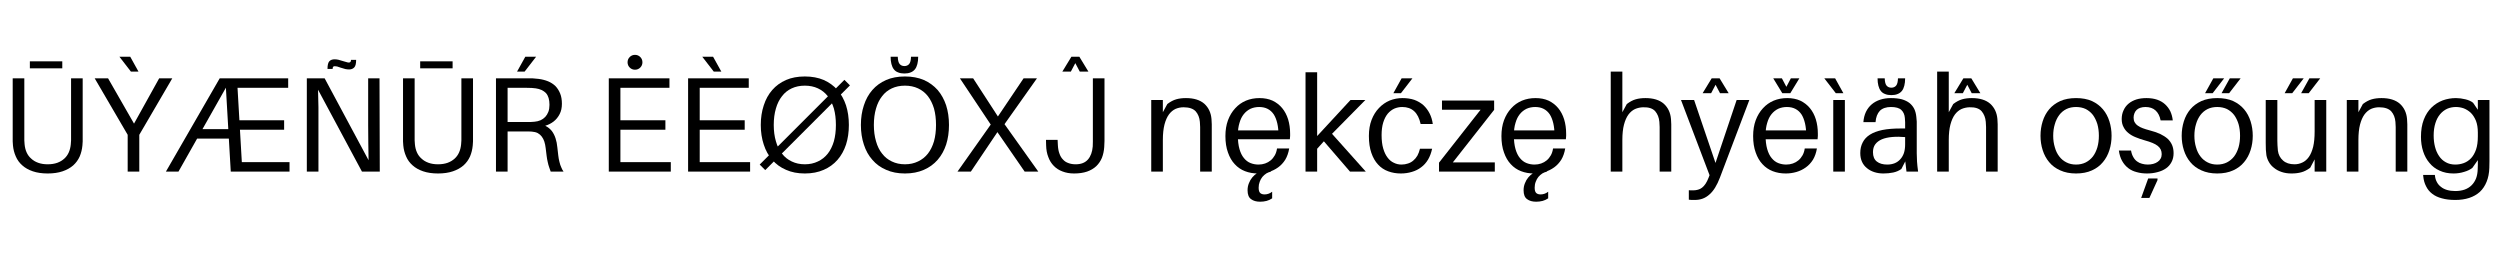
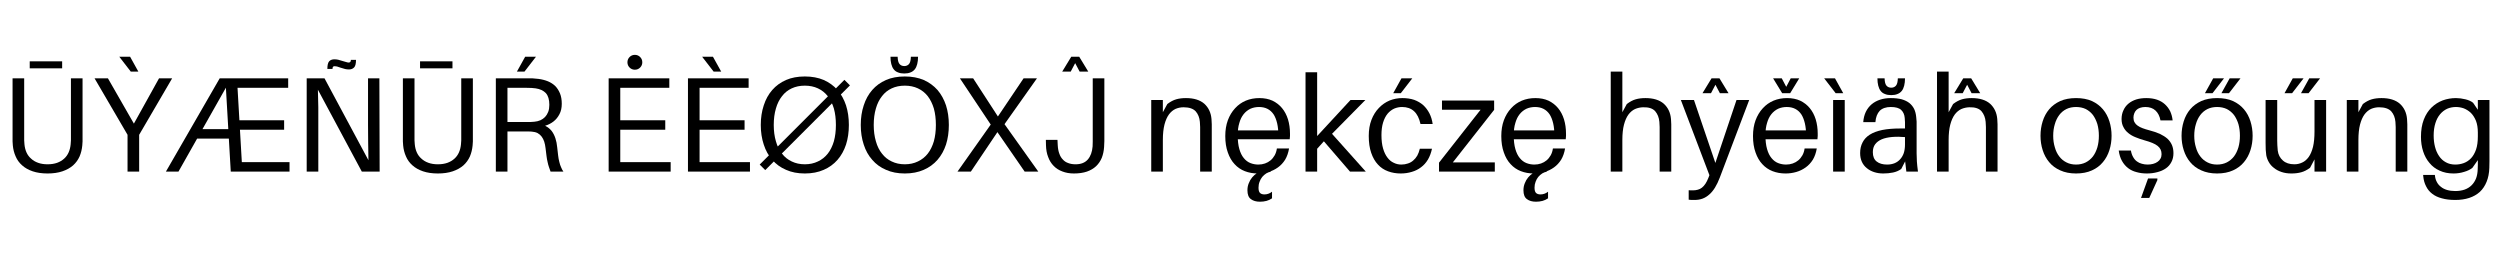
<svg xmlns="http://www.w3.org/2000/svg" width="18504" height="2000" viewBox="0 0 18504 2000">
  <defs />
-   <path fill="#000000" stroke="none" transform="matrix(1 0 0 -1 0 1270)" d="M 526 690 L 526 263 C 526 251.667 526 241 526 231 C 526 221 525.333 211.333 524 202 C 522 180 517 160 509 142 C 501 124 490 108.667 476 96 C 461.333 82.667 444 72.333 424 65 C 403.333 57.667 379.667 54 353 54 C 326.333 54 303 57.667 283 65 C 262.333 72.333 245 82.667 231 96 C 216.333 108.667 205 124 197 142 C 189 160 184 180 182 202 C 180.667 211.333 180 221 180 231 C 180 241 180 251.667 180 263 L 180 690 L 94 690 L 94 255 C 94 243.667 94 233 94 223 C 94 213 94.667 203 96 193 C 98.667 164.333 105.667 137.333 117 112 C 127.667 86.667 143.667 64.667 165 46 C 185.667 27.333 211.667 12.667 243 2 C 274.333 -8.667 311 -14 353 -14 C 395 -14 431.667 -8.667 463 2 C 494.333 12.667 520.667 27.333 542 46 C 562.667 64.667 578.667 86.667 590 112 C 600.667 137.333 607.333 164.333 610 193 C 611.333 203 612 213 612 223 C 612 233 612 243.667 612 255 L 612 690 L 526 690 Z M 221 816 L 221 764 L 461 764 L 461 816 L 221 816 Z" />
-   <path fill="#000000" stroke="none" transform="matrix(1 0 0 -1 682 1270)" d="M 496 690 L 310 355 L 118 690 L 19 690 L 276 250 L 336 250 L 593 690 L 496 690 Z M 263 300 L 263 0 L 349 0 L 349 300 L 263 300 Z M 202 850 L 287 740 L 343 740 L 282 850 L 202 850 Z" />
+   <path fill="#000000" stroke="none" transform="matrix(1 0 0 -1 0 1270)" d="M 525 690 L 525 263 C 525 251.667 525 241 525 231 C 525 221 524.333 211.333 523 202 C 521 180 516 160 508 142 C 500 124 489 108.667 475 96 C 460.333 82.667 443 72.333 423 65 C 402.333 57.667 378.667 54 352 54 C 325.333 54 302 57.667 282 65 C 261.333 72.333 244 82.667 230 96 C 215.333 108.667 204 124 196 142 C 188 160 183 180 181 202 C 179.667 211.333 179 221 179 231 C 179 241 179 251.667 179 263 L 179 690 L 93 690 L 93 255 C 93 243.667 93 233 93 223 C 93 213 93.667 203 95 193 C 97.667 164.333 104.667 137.333 116 112 C 126.667 86.667 142.667 64.667 164 46 C 184.667 27.333 210.667 12.667 242 2 C 273.333 -8.667 310 -14 352 -14 C 394 -14 430.667 -8.667 462 2 C 493.333 12.667 519.667 27.333 541 46 C 561.667 64.667 577.667 86.667 589 112 C 599.667 137.333 606.333 164.333 609 193 C 610.333 203 611 213 611 223 C 611 233 611 243.667 611 255 L 611 690 L 525 690 Z M 220 816 L 220 764 L 460 764 L 460 816 L 220 816 Z" />
+   <path fill="#000000" stroke="none" transform="matrix(1 0 0 -1 682 1270)" d="M 495 690 L 309 355 L 117 690 L 18 690 L 275 250 L 335 250 L 592 690 L 495 690 Z M 262 300 L 262 0 L 348 0 L 348 300 L 262 300 Z M 201 850 L 286 740 L 342 740 L 281 850 L 201 850 Z" />
  <path fill="#000000" stroke="none" transform="matrix(1 0 0 -1 1263 1270)" d="M 363 690 L -35 0 L 58 0 L 448 690 L 363 690 Z M 213 314 L 168 244 L 449 244 L 449 314 L 213 314 Z M 506 70 L 506 0 L 880 0 L 880 70 L 506 70 Z M 405 690 L 445 0 L 531 0 L 491 690 L 405 690 Z M 496 380 L 496 310 L 840 310 L 840 380 L 496 380 Z M 466 690 L 466 620 L 870 620 L 870 690 L 466 690 Z" />
-   <path fill="#000000" stroke="none" transform="matrix(1 0 0 -1 2171 1270)" d="M 554 690 L 554 345 C 554 304.333 554.333 261 555 215 C 555 168.333 555.667 124.667 557 84 L 232 690 L 100 690 L 100 0 L 186 0 L 186 345 C 186 385.667 186 429.333 186 476 C 185.333 522 184.333 565.333 183 606 L 508 0 L 640 0 L 638 690 L 554 690 Z M 305 831 C 289 831 276.333 826.333 267 817 C 257.667 807 253 788 253 760 L 291 760 C 291 767.333 292.333 772.667 295 776 C 297.667 778.667 301.667 780 307 780 C 311.667 780 317.333 779.333 324 778 C 330 776 339 773 351 769 C 364.333 764.333 375.667 761 385 759 C 394.333 757 403.667 756 413 756 C 429 756 441.667 761 451 771 C 460.333 780.333 465 799 465 827 L 427 827 C 427 819.667 425.667 814.667 423 812 C 420.333 808.667 416.333 807 411 807 C 406.333 807 401 808 395 810 C 388.333 811.333 379 814 367 818 C 353.667 822.667 342.333 826 333 828 C 323.667 830 314.333 831 305 831 Z" />
-   <path fill="#000000" stroke="none" transform="matrix(1 0 0 -1 2889 1270)" d="M 526 690 L 526 263 C 526 251.667 526 241 526 231 C 526 221 525.333 211.333 524 202 C 522 180 517 160 509 142 C 501 124 490 108.667 476 96 C 461.333 82.667 444 72.333 424 65 C 403.333 57.667 379.667 54 353 54 C 326.333 54 303 57.667 283 65 C 262.333 72.333 245 82.667 231 96 C 216.333 108.667 205 124 197 142 C 189 160 184 180 182 202 C 180.667 211.333 180 221 180 231 C 180 241 180 251.667 180 263 L 180 690 L 94 690 L 94 255 C 94 243.667 94 233 94 223 C 94 213 94.667 203 96 193 C 98.667 164.333 105.667 137.333 117 112 C 127.667 86.667 143.667 64.667 165 46 C 185.667 27.333 211.667 12.667 243 2 C 274.333 -8.667 311 -14 353 -14 C 395 -14 431.667 -8.667 463 2 C 494.333 12.667 520.667 27.333 542 46 C 562.667 64.667 578.667 86.667 590 112 C 600.667 137.333 607.333 164.333 610 193 C 611.333 203 612 213 612 223 C 612 233 612 243.667 612 255 L 612 690 L 526 690 Z M 221 816 L 221 764 L 461 764 L 461 816 L 221 816 Z" />
-   <path fill="#000000" stroke="none" transform="matrix(1 0 0 -1 3571 1270)" d="M 180 690 L 180 620 L 326 620 C 341.333 620 354.333 619.667 365 619 C 375.667 618.333 385.667 617.333 395 616 C 427 611.333 452 599.667 470 581 C 487.333 561.667 496 532.667 496 494 C 496 474.667 493.333 457.667 488 443 C 482 427.667 474.333 415 465 405 C 455 394.333 443.333 386 430 380 C 416 374 401 370.333 385 369 C 375.667 367.667 366 367 356 367 C 346 367 333.333 367 318 367 L 180 367 L 180 297 L 316 297 C 324 297 332.333 297 341 297 C 349 297 357 296.667 365 296 C 382.333 294.667 397 291 409 285 C 421 278.333 431 269.667 439 259 C 447 248.333 453.333 236 458 222 C 462.667 207.333 466 191 468 173 C 470 151.667 472.333 132.667 475 116 C 477 99.333 479.667 84.333 483 71 C 485.667 57.667 489 45.333 493 34 C 496.333 22.667 500.333 11.333 505 0 L 600 0 C 593.333 9.333 587.667 20 583 32 C 577.667 43.333 573.333 56.333 570 71 C 566 85.667 563 102 561 120 C 558.333 138 556 158.333 554 181 C 552 203.667 547.667 225.333 541 246 C 534.333 266.667 525 285 513 301 C 500.333 316.333 485 328.667 467 338 C 449 347.333 427.667 352 403 352 L 403 330 C 423.667 330 445 333.333 467 340 C 489 346.667 509 357 527 371 C 545 385 559.667 403 571 425 C 582.333 446.333 588 472 588 502 C 588 531.333 583.667 556.667 575 578 C 566.333 599.333 554.667 617.667 540 633 C 524.667 647.667 506.667 659.333 486 668 C 464.667 676.667 441.333 682.667 416 686 C 400.667 688 386.333 689.333 373 690 C 359 690 343.333 690 326 690 L 180 690 Z M 100 690 L 100 0 L 186 0 L 186 690 L 100 690 Z M 317 850 L 256 740 L 312 740 L 397 850 L 317 850 Z" />
-   <path fill="#000000" stroke="none" transform="matrix(1 0 0 -1 4406 1270)" d="M 100 690 L 100 0 L 186 0 L 186 690 L 100 690 Z M 161 70 L 161 0 L 559 0 L 559 70 L 161 70 Z M 161 380 L 161 310 L 519 310 L 519 380 L 161 380 Z M 161 690 L 161 620 L 549 620 L 549 690 L 161 690 Z M 294 864 C 278.667 864 265.667 858.667 255 848 C 244.333 837.333 239 824.333 239 809 C 239 793.667 244.333 780.667 255 770 C 265.667 759.333 278.667 754 294 754 C 309.333 754 322.333 759.333 333 770 C 343.667 780.667 349 793.667 349 809 C 349 824.333 343.667 837.333 333 848 C 322.333 858.667 309.333 864 294 864 Z" />
-   <path fill="#000000" stroke="none" transform="matrix(1 0 0 -1 4993 1270)" d="M 100 690 L 100 0 L 186 0 L 186 690 L 100 690 Z M 161 70 L 161 0 L 559 0 L 559 70 L 161 70 Z M 161 380 L 161 310 L 519 310 L 519 380 L 161 380 Z M 161 690 L 161 620 L 549 620 L 549 690 L 161 690 Z M 205 850 L 290 740 L 346 740 L 285 850 L 205 850 Z" />
+   <path fill="#000000" stroke="none" transform="matrix(1 0 0 -1 2171 1270)" d="M 553 690 L 553 345 C 553 304.333 553.333 261 554 215 C 554 168.333 554.667 124.667 556 84 L 231 690 L 99 690 L 99 0 L 185 0 L 185 345 C 185 385.667 185 429.333 185 476 C 184.333 522 183.333 565.333 182 606 L 507 0 L 639 0 L 637 690 L 553 690 Z M 304 831 C 288 831 275.333 826.333 266 817 C 256.667 807 252 788 252 760 L 290 760 C 290 767.333 291.333 772.667 294 776 C 296.667 778.667 300.667 780 306 780 C 310.667 780 316.333 779.333 323 778 C 329 776 338 773 350 769 C 363.333 764.333 374.667 761 384 759 C 393.333 757 402.667 756 412 756 C 428 756 440.667 761 450 771 C 459.333 780.333 464 799 464 827 L 426 827 C 426 819.667 424.667 814.667 422 812 C 419.333 808.667 415.333 807 410 807 C 405.333 807 400 808 394 810 C 387.333 811.333 378 814 366 818 C 352.667 822.667 341.333 826 332 828 C 322.667 830 313.333 831 304 831 Z" />
+   <path fill="#000000" stroke="none" transform="matrix(1 0 0 -1 2889 1270)" d="M 525 690 L 525 263 C 525 251.667 525 241 525 231 C 525 221 524.333 211.333 523 202 C 521 180 516 160 508 142 C 500 124 489 108.667 475 96 C 460.333 82.667 443 72.333 423 65 C 402.333 57.667 378.667 54 352 54 C 325.333 54 302 57.667 282 65 C 261.333 72.333 244 82.667 230 96 C 215.333 108.667 204 124 196 142 C 188 160 183 180 181 202 C 179.667 211.333 179 221 179 231 C 179 241 179 251.667 179 263 L 179 690 L 93 690 L 93 255 C 93 243.667 93 233 93 223 C 93 213 93.667 203 95 193 C 97.667 164.333 104.667 137.333 116 112 C 126.667 86.667 142.667 64.667 164 46 C 184.667 27.333 210.667 12.667 242 2 C 273.333 -8.667 310 -14 352 -14 C 394 -14 430.667 -8.667 462 2 C 493.333 12.667 519.667 27.333 541 46 C 561.667 64.667 577.667 86.667 589 112 C 599.667 137.333 606.333 164.333 609 193 C 610.333 203 611 213 611 223 C 611 233 611 243.667 611 255 L 611 690 L 525 690 Z M 220 816 L 220 764 L 460 764 L 460 816 L 220 816 Z" />
+   <path fill="#000000" stroke="none" transform="matrix(1 0 0 -1 3571 1270)" d="M 179 690 L 179 620 L 325 620 C 340.333 620 353.333 619.667 364 619 C 374.667 618.333 384.667 617.333 394 616 C 426 611.333 451 599.667 469 581 C 486.333 561.667 495 532.667 495 494 C 495 474.667 492.333 457.667 487 443 C 481 427.667 473.333 415 464 405 C 454 394.333 442.333 386 429 380 C 415 374 400 370.333 384 369 C 374.667 367.667 365 367 355 367 C 345 367 332.333 367 317 367 L 179 367 L 179 297 L 315 297 C 323 297 331.333 297 340 297 C 348 297 356 296.667 364 296 C 381.333 294.667 396 291 408 285 C 420 278.333 430 269.667 438 259 C 446 248.333 452.333 236 457 222 C 461.667 207.333 465 191 467 173 C 469 151.667 471.333 132.667 474 116 C 476 99.333 478.667 84.333 482 71 C 484.667 57.667 488 45.333 492 34 C 495.333 22.667 499.333 11.333 504 0 L 599 0 C 592.333 9.333 586.667 20 582 32 C 576.667 43.333 572.333 56.333 569 71 C 565 85.667 562 102 560 120 C 557.333 138 555 158.333 553 181 C 551 203.667 546.667 225.333 540 246 C 533.333 266.667 524 285 512 301 C 499.333 316.333 484 328.667 466 338 C 448 347.333 426.667 352 402 352 L 402 330 C 422.667 330 444 333.333 466 340 C 488 346.667 508 357 526 371 C 544 385 558.667 403 570 425 C 581.333 446.333 587 472 587 502 C 587 531.333 582.667 556.667 574 578 C 565.333 599.333 553.667 617.667 539 633 C 523.667 647.667 505.667 659.333 485 668 C 463.667 676.667 440.333 682.667 415 686 C 399.667 688 385.333 689.333 372 690 C 358 690 342.333 690 325 690 L 179 690 Z M 99 690 L 99 0 L 185 0 L 185 690 L 99 690 Z M 316 850 L 255 740 L 311 740 L 396 850 L 316 850 Z" />
+   <path fill="#000000" stroke="none" transform="matrix(1 0 0 -1 4406 1270)" d="M 99 690 L 99 0 L 185 0 L 185 690 L 99 690 Z M 160 70 L 160 0 L 558 0 L 558 70 L 160 70 Z M 160 380 L 160 310 L 518 310 L 518 380 L 160 380 Z M 160 690 L 160 620 L 548 620 L 548 690 L 160 690 Z M 293 864 C 277.667 864 264.667 858.667 254 848 C 243.333 837.333 238 824.333 238 809 C 238 793.667 243.333 780.667 254 770 C 264.667 759.333 277.667 754 293 754 C 308.333 754 321.333 759.333 332 770 C 342.667 780.667 348 793.667 348 809 C 348 824.333 342.667 837.333 332 848 C 321.333 858.667 308.333 864 293 864 Z" />
+   <path fill="#000000" stroke="none" transform="matrix(1 0 0 -1 4993 1270)" d="M 99 690 L 99 0 L 185 0 L 185 690 L 99 690 Z M 160 70 L 160 0 L 558 0 L 558 70 L 160 70 Z M 160 380 L 160 310 L 518 310 L 518 380 L 160 380 Z M 160 690 L 160 620 L 548 620 L 548 690 L 160 690 Z M 204 850 L 289 740 L 345 740 L 284 850 L 204 850 Z" />
  <path fill="#000000" stroke="none" transform="matrix(1 0 0 -1 5580 1270)" d="M 43 52 L 84 11 L 711 638 L 670 679 L 43 52 Z M 377 636 C 413 636 445.333 629.333 474 616 C 502.667 602.667 527 583.333 547 558 C 566.333 532.667 581.333 502.333 592 467 C 602 431 607 390.333 607 345 C 607 300.333 602 260 592 224 C 581.333 188 566.333 157.667 547 133 C 527 107.667 502.667 88.333 474 75 C 445.333 61 413 54 377 54 L 377 -14 C 429.667 -14 476.333 -5 517 13 C 557 30.333 591 55 619 87 C 646.333 118.333 667.333 156 682 200 C 696 244 703 292.333 703 345 C 703 397.667 696 446 682 490 C 667.333 534 646.333 572 619 604 C 591 635.333 557 660 517 678 C 476.333 695.333 429.667 704 377 704 L 377 636 Z M 377 704 C 324.333 704 278 695.333 238 678 C 197.333 660 163.333 635.333 136 604 C 108 572 87 534 73 490 C 58.333 446 51 397.667 51 345 C 51 292.333 58.333 244 73 200 C 87 156 108 118.333 136 87 C 163.333 55 197.333 30.333 238 13 C 278 -5 324.333 -14 377 -14 L 377 54 C 341 54 308.667 61 280 75 C 251.333 88.333 227.333 107.667 208 133 C 188 157.667 173 188 163 224 C 152.333 260 147 300.333 147 345 C 147 390.333 152.333 431 163 467 C 173 502.333 188 532.667 208 558 C 227.333 583.333 251.333 602.667 280 616 C 308.667 629.333 341 636 377 636 L 377 704 Z" />
-   <path fill="#000000" stroke="none" transform="matrix(1 0 0 -1 6325 1270)" d="M 373 636 C 409 636 441.333 629.333 470 616 C 498.667 602.667 523 583.333 543 558 C 562.333 532.667 577.333 502.333 588 467 C 598 431 603 390.333 603 345 C 603 300.333 598 260 588 224 C 577.333 188 562.333 157.667 543 133 C 523 107.667 498.667 88.333 470 75 C 441.333 61 409 54 373 54 L 373 -14 C 425.667 -14 472.333 -5 513 13 C 553 30.333 587 55 615 87 C 642.333 118.333 663.333 156 678 200 C 692 244 699 292.333 699 345 C 699 397.667 692 446 678 490 C 663.333 534 642.333 572 615 604 C 587 635.333 553 660 513 678 C 472.333 695.333 425.667 704 373 704 L 373 636 Z M 373 704 C 320.333 704 274 695.333 234 678 C 193.333 660 159.333 635.333 132 604 C 104 572 83 534 69 490 C 54.333 446 47 397.667 47 345 C 47 292.333 54.333 244 69 200 C 83 156 104 118.333 132 87 C 159.333 55 193.333 30.333 234 13 C 274 -5 320.333 -14 373 -14 L 373 54 C 337 54 304.667 61 276 75 C 247.333 88.333 223.333 107.667 204 133 C 184 157.667 169 188 159 224 C 148.333 260 143 300.333 143 345 C 143 390.333 148.333 431 159 467 C 169 502.333 184 532.667 204 558 C 223.333 583.333 247.333 602.667 276 616 C 304.667 629.333 337 636 373 636 L 373 704 Z M 418 850 C 417.333 824 412.667 806 404 796 C 395.333 786 383.667 781 369 781 C 354.333 781 342.667 786 334 796 C 325.333 806 320.667 824 320 850 L 267 850 C 267 829.333 269 811.333 273 796 C 277 780 283 767 291 757 C 299 746.333 309.667 738.667 323 734 C 335.667 728.667 351 726 369 726 C 387 726 402.333 728.667 415 734 C 427.667 738.667 438.333 746.333 447 757 C 455 767 461 780 465 796 C 469 811.333 471 829.333 471 850 L 418 850 Z" />
+   <path fill="#000000" stroke="none" transform="matrix(1 0 0 -1 6325 1270)" d="M 372 636 C 408 636 440.333 629.333 469 616 C 497.667 602.667 522 583.333 542 558 C 561.333 532.667 576.333 502.333 587 467 C 597 431 602 390.333 602 345 C 602 300.333 597 260 587 224 C 576.333 188 561.333 157.667 542 133 C 522 107.667 497.667 88.333 469 75 C 440.333 61 408 54 372 54 L 372 -14 C 424.667 -14 471.333 -5 512 13 C 552 30.333 586 55 614 87 C 641.333 118.333 662.333 156 677 200 C 691 244 698 292.333 698 345 C 698 397.667 691 446 677 490 C 662.333 534 641.333 572 614 604 C 586 635.333 552 660 512 678 C 471.333 695.333 424.667 704 372 704 L 372 636 Z M 372 704 C 319.333 704 273 695.333 233 678 C 192.333 660 158.333 635.333 131 604 C 103 572 82 534 68 490 C 53.333 446 46 397.667 46 345 C 46 292.333 53.333 244 68 200 C 82 156 103 118.333 131 87 C 158.333 55 192.333 30.333 233 13 C 273 -5 319.333 -14 372 -14 L 372 54 C 336 54 303.667 61 275 75 C 246.333 88.333 222.333 107.667 203 133 C 183 157.667 168 188 158 224 C 147.333 260 142 300.333 142 345 C 142 390.333 147.333 431 158 467 C 168 502.333 183 532.667 203 558 C 222.333 583.333 246.333 602.667 275 616 C 303.667 629.333 336 636 372 636 L 372 704 Z M 417 850 C 416.333 824 411.667 806 403 796 C 394.333 786 382.667 781 368 781 C 353.333 781 341.667 786 333 796 C 324.333 806 319.667 824 319 850 L 266 850 C 266 829.333 268 811.333 272 796 C 276 780 282 767 290 757 C 298 746.333 308.667 738.667 322 734 C 334.667 728.667 350 726 368 726 C 386 726 401.333 728.667 414 734 C 426.667 738.667 437.333 746.333 446 757 C 454 767 460 780 464 796 C 468 811.333 470 829.333 470 850 L 417 850 Z" />
  <path fill="#000000" stroke="none" transform="matrix(1 0 0 -1 7062 1270)" d="M 514 690 L 298 369 L 350 368 L 141 690 L 43 690 L 271 348 L 25 0 L 124 0 L 346 330 L 295 329 L 522 0 L 623 0 L 373 351 L 613 690 L 514 690 Z" />
-   <path fill="#000000" stroke="none" transform="matrix(1 0 0 -1 7687 1270)" d="M 402 690 L 402 267 C 402 249 402 233.667 402 221 C 402 207.667 401.667 196 401 186 C 397.667 145.333 386 113.333 366 90 C 345.333 66 315 54 275 54 C 254.333 54 236.333 57 221 63 C 205 68.333 191.667 77 181 89 C 169.667 100.333 161 114.667 155 132 C 148.333 149.333 144.333 170 143 194 L 141 235 L 55 235 L 56 194 C 56.667 162 62 133.333 72 108 C 81.333 82 95 60 113 42 C 130.333 24 151.667 10.333 177 1 C 202.333 -9 231 -14 263 -14 C 299.667 -14 331.667 -9.333 359 0 C 385.667 9.333 408.333 22.667 427 40 C 445 57.333 459 78 469 102 C 478.333 126 484 152.333 486 181 C 487.333 198.333 488 213.333 488 226 C 488 238 488 250.667 488 264 L 488 690 L 402 690 Z M 243 850 L 176 740 L 239 740 L 289 835 L 255 835 L 305 740 L 369 740 L 302 850 L 243 850 Z" />
+   <path fill="#000000" stroke="none" transform="matrix(1 0 0 -1 7687 1270)" d="M 401 690 L 401 267 C 401 249 401 233.667 401 221 C 401 207.667 400.667 196 400 186 C 396.667 145.333 385 113.333 365 90 C 344.333 66 314 54 274 54 C 253.333 54 235.333 57 220 63 C 204 68.333 190.667 77 180 89 C 168.667 100.333 160 114.667 154 132 C 147.333 149.333 143.333 170 142 194 L 140 235 L 54 235 L 55 194 C 55.667 162 61 133.333 71 108 C 80.333 82 94 60 112 42 C 129.333 24 150.667 10.333 176 1 C 201.333 -9 230 -14 262 -14 C 298.667 -14 330.667 -9.333 358 0 C 384.667 9.333 407.333 22.667 426 40 C 444 57.333 458 78 468 102 C 477.333 126 483 152.333 485 181 C 486.333 198.333 487 213.333 487 226 C 487 238 487 250.667 487 264 L 487 690 L 401 690 Z M 242 850 L 175 740 L 238 740 L 288 835 L 254 835 L 304 740 L 368 740 L 301 850 L 242 850 Z" />
  <path fill="#000000" stroke="none" transform="matrix(1 0 0 -1 8447 1270)" d="M 331 544 C 303.667 544 279.667 541 259 535 C 237.667 529 215.667 517.333 193 500 L 156 432 L 160 233 C 160 278.333 164 316.667 172 348 C 180 378.667 191 403.667 205 423 C 219 441.667 235.333 455.333 254 464 C 272.667 472 292.333 476 313 476 C 354.333 476 384.333 466 403 446 C 421 425.333 431.333 399.333 434 368 C 435.333 354.667 436 342 436 330 C 436 318 436 305.333 436 292 L 436 0 L 522 0 L 522 298 C 522 319.333 522 336.667 522 350 C 522 362.667 521.333 375.667 520 389 C 516 435.667 498.333 473.333 467 502 C 435 530 389.667 544 331 544 Z M 74 530 L 74 0 L 160 0 L 160 530 L 74 530 Z" />
-   <path fill="#000000" stroke="none" transform="matrix(1 0 0 -1 9040 1270)" d="M 282 544 C 246 544 212.667 537.667 182 525 C 150.667 511.667 124 492.667 102 468 C 79.333 443.333 61.667 414 49 380 C 36.333 345.333 30 306.333 30 263 L 122 270 C 122 304 126 334 134 360 C 141.333 386 152 407.667 166 425 C 180 442.333 196.667 455.667 216 465 C 235.333 473.667 256.667 478 280 478 C 304 478 325 473.333 343 464 C 361 454.667 376 441 388 423 C 399.333 405 408 383 414 357 C 420 331 423 301.333 423 268 L 458 305 L 85 305 L 85 239 L 507 239 C 508.333 248.333 509 256.667 509 264 C 509 270.667 509 276 509 280 C 509 318.667 504 354.333 494 387 C 484 419 469.333 446.667 450 470 C 430.667 493.333 407 511.667 379 525 C 351 537.667 318.667 544 282 544 Z M 30 263 C 30 216.333 36.333 175.667 49 141 C 61 106.333 77.667 77.667 99 55 C 120.333 31.667 145.667 14.333 175 3 C 204.333 -8.333 236.333 -14 271 -14 C 298.333 -14 324.667 -10.333 350 -3 C 375.333 4.333 398.667 15.667 420 31 C 440.667 45.667 458.333 64.667 473 88 C 487 111.333 496.667 139 502 171 L 412 171 C 409.333 152.333 404 135.667 396 121 C 387.333 105.667 377 93 365 83 C 353 73 339.333 65.333 324 60 C 308.667 54.667 292.333 52 275 52 C 254.333 52 234.667 55.667 216 63 C 197.333 70.333 181 82.667 167 100 C 153 116.667 142 139 134 167 C 126 195 122 229.333 122 270 L 30 263 Z M 307 11 C 292.333 5.667 278.333 -1.667 265 -11 C 251 -20.333 239 -31 229 -43 C 218.333 -55.667 210 -70 204 -86 C 197.333 -102 194 -119.333 194 -138 C 194 -170 202.667 -192 220 -204 C 236.667 -216.667 259 -223 287 -223 C 303.667 -223 319.667 -221 335 -217 C 349.667 -213 363.333 -206.667 376 -198 L 376 -149 C 366.667 -156.333 357.667 -161.333 349 -164 C 339.667 -167.333 330 -169 320 -169 C 305.333 -169 294.333 -165.333 287 -158 C 279.667 -150.667 276 -137.667 276 -119 C 276 -103 278.667 -88.333 284 -75 C 288.667 -61.667 295.333 -49.667 304 -39 C 312.667 -29 322.667 -20.333 334 -13 C 345.333 -6.333 357.333 -2 370 0 L 307 11 Z" />
+   <path fill="#000000" stroke="none" transform="matrix(1 0 0 -1 9040 1270)" d="M 281 544 C 245 544 211.667 537.667 181 525 C 149.667 511.667 123 492.667 101 468 C 78.333 443.333 60.667 414 48 380 C 35.333 345.333 29 306.333 29 263 L 121 270 C 121 304 125 334 133 360 C 140.333 386 151 407.667 165 425 C 179 442.333 195.667 455.667 215 465 C 234.333 473.667 255.667 478 279 478 C 303 478 324 473.333 342 464 C 360 454.667 375 441 387 423 C 398.333 405 407 383 413 357 C 419 331 422 301.333 422 268 L 457 305 L 84 305 L 84 239 L 506 239 C 507.333 248.333 508 256.667 508 264 C 508 270.667 508 276 508 280 C 508 318.667 503 354.333 493 387 C 483 419 468.333 446.667 449 470 C 429.667 493.333 406 511.667 378 525 C 350 537.667 317.667 544 281 544 Z M 29 263 C 29 216.333 35.333 175.667 48 141 C 60 106.333 76.667 77.667 98 55 C 119.333 31.667 144.667 14.333 174 3 C 203.333 -8.333 235.333 -14 270 -14 C 297.333 -14 323.667 -10.333 349 -3 C 374.333 4.333 397.667 15.667 419 31 C 439.667 45.667 457.333 64.667 472 88 C 486 111.333 495.667 139 501 171 L 411 171 C 408.333 152.333 403 135.667 395 121 C 386.333 105.667 376 93 364 83 C 352 73 338.333 65.333 323 60 C 307.667 54.667 291.333 52 274 52 C 253.333 52 233.667 55.667 215 63 C 196.333 70.333 180 82.667 166 100 C 152 116.667 141 139 133 167 C 125 195 121 229.333 121 270 L 29 263 Z M 306 11 C 291.333 5.667 277.333 -1.667 264 -11 C 250 -20.333 238 -31 228 -43 C 217.333 -55.667 209 -70 203 -86 C 196.333 -102 193 -119.333 193 -138 C 193 -170 201.667 -192 219 -204 C 235.667 -216.667 258 -223 286 -223 C 302.667 -223 318.667 -221 334 -217 C 348.667 -213 362.333 -206.667 375 -198 L 375 -149 C 365.667 -156.333 356.667 -161.333 348 -164 C 338.667 -167.333 329 -169 319 -169 C 304.333 -169 293.333 -165.333 286 -158 C 278.667 -150.667 275 -137.667 275 -119 C 275 -103 277.667 -88.333 283 -75 C 287.667 -61.667 294.333 -49.667 303 -39 C 311.667 -29 321.667 -20.333 333 -13 C 344.333 -6.333 356.333 -2 369 0 L 306 11 Z" />
  <path fill="#000000" stroke="none" transform="matrix(1 0 0 -1 9589 1270)" d="M 407 530 L 160 263 L 160 169 L 225 241 L 185 253 L 403 0 L 520 0 L 233 321 L 231 240 L 517 530 L 407 530 Z M 74 735 L 74 0 L 160 0 L 160 735 L 74 735 Z" />
-   <path fill="#000000" stroke="none" transform="matrix(1 0 0 -1 10102 1270)" d="M 279 544 C 245.667 544 214 538 184 526 C 154 513.333 127.667 495 105 471 C 81.667 447 63.333 417.667 50 383 C 36.667 348.333 30 308.667 30 264 C 30 215.333 36 173.667 48 139 C 60 103.667 76.667 74.667 98 52 C 118.667 29.333 143.667 12.667 173 2 C 201.667 -8.667 232.667 -14 266 -14 C 295.333 -14 323 -10 349 -2 C 374.333 5.333 397 16.667 417 32 C 437 46.667 454 65.667 468 89 C 481.333 111.667 491.333 138.333 498 169 L 408 169 C 403.333 149.667 397 132.667 389 118 C 380.333 103.333 370.333 91.333 359 82 C 347.667 72 334.667 64.667 320 60 C 304.667 54.667 288.333 52 271 52 C 251 52 232.333 56.333 215 65 C 197 73 181.333 86 168 104 C 154.667 121.333 144 143.667 136 171 C 128 198.333 124 231.333 124 270 C 124 306 128 337 136 363 C 144 389 155 410.667 169 428 C 183 444.667 199.333 457.333 218 466 C 236.667 474 256.333 478 277 478 C 313 478 342.333 467.667 365 447 C 387.667 426.333 403.667 394.667 413 352 L 503 352 C 499 381.333 491 407.667 479 431 C 467 454.333 451.667 474.667 433 492 C 413.667 508.667 391.333 521.667 366 531 C 340 539.667 311 544 279 544 Z M 272 690 L 211 580 L 267 580 L 352 690 L 272 690 Z" />
+   <path fill="#000000" stroke="none" transform="matrix(1 0 0 -1 10102 1270)" d="M 278 544 C 244.667 544 213 538 183 526 C 153 513.333 126.667 495 104 471 C 80.667 447 62.333 417.667 49 383 C 35.667 348.333 29 308.667 29 264 C 29 215.333 35 173.667 47 139 C 59 103.667 75.667 74.667 97 52 C 117.667 29.333 142.667 12.667 172 2 C 200.667 -8.667 231.667 -14 265 -14 C 294.333 -14 322 -10 348 -2 C 373.333 5.333 396 16.667 416 32 C 436 46.667 453 65.667 467 89 C 480.333 111.667 490.333 138.333 497 169 L 407 169 C 402.333 149.667 396 132.667 388 118 C 379.333 103.333 369.333 91.333 358 82 C 346.667 72 333.667 64.667 319 60 C 303.667 54.667 287.333 52 270 52 C 250 52 231.333 56.333 214 65 C 196 73 180.333 86 167 104 C 153.667 121.333 143 143.667 135 171 C 127 198.333 123 231.333 123 270 C 123 306 127 337 135 363 C 143 389 154 410.667 168 428 C 182 444.667 198.333 457.333 217 466 C 235.667 474 255.333 478 276 478 C 312 478 341.333 467.667 364 447 C 386.667 426.333 402.667 394.667 412 352 L 502 352 C 498 381.333 490 407.667 478 431 C 466 454.333 450.667 474.667 432 492 C 412.667 508.667 390.333 521.667 365 531 C 339 539.667 310 544 278 544 Z M 271 690 L 210 580 L 266 580 L 351 690 L 271 690 Z" />
  <path fill="#000000" stroke="none" transform="matrix(1 0 0 -1 10631 1270)" d="M 42 526 L 42 458 L 349 458 L 349 485 L 20 66 L 20 0 L 433 0 L 433 68 L 101 68 L 101 41 L 428 457 L 428 526 L 42 526 Z" />
-   <path fill="#000000" stroke="none" transform="matrix(1 0 0 -1 11083 1270)" d="M 282 544 C 246 544 212.667 537.667 182 525 C 150.667 511.667 124 492.667 102 468 C 79.333 443.333 61.667 414 49 380 C 36.333 345.333 30 306.333 30 263 L 122 270 C 122 304 126 334 134 360 C 141.333 386 152 407.667 166 425 C 180 442.333 196.667 455.667 216 465 C 235.333 473.667 256.667 478 280 478 C 304 478 325 473.333 343 464 C 361 454.667 376 441 388 423 C 399.333 405 408 383 414 357 C 420 331 423 301.333 423 268 L 458 305 L 85 305 L 85 239 L 507 239 C 508.333 248.333 509 256.667 509 264 C 509 270.667 509 276 509 280 C 509 318.667 504 354.333 494 387 C 484 419 469.333 446.667 450 470 C 430.667 493.333 407 511.667 379 525 C 351 537.667 318.667 544 282 544 Z M 30 263 C 30 216.333 36.333 175.667 49 141 C 61 106.333 77.667 77.667 99 55 C 120.333 31.667 145.667 14.333 175 3 C 204.333 -8.333 236.333 -14 271 -14 C 298.333 -14 324.667 -10.333 350 -3 C 375.333 4.333 398.667 15.667 420 31 C 440.667 45.667 458.333 64.667 473 88 C 487 111.333 496.667 139 502 171 L 412 171 C 409.333 152.333 404 135.667 396 121 C 387.333 105.667 377 93 365 83 C 353 73 339.333 65.333 324 60 C 308.667 54.667 292.333 52 275 52 C 254.333 52 234.667 55.667 216 63 C 197.333 70.333 181 82.667 167 100 C 153 116.667 142 139 134 167 C 126 195 122 229.333 122 270 L 30 263 Z M 307 11 C 292.333 5.667 278.333 -1.667 265 -11 C 251 -20.333 239 -31 229 -43 C 218.333 -55.667 210 -70 204 -86 C 197.333 -102 194 -119.333 194 -138 C 194 -170 202.667 -192 220 -204 C 236.667 -216.667 259 -223 287 -223 C 303.667 -223 319.667 -221 335 -217 C 349.667 -213 363.333 -206.667 376 -198 L 376 -149 C 366.667 -156.333 357.667 -161.333 349 -164 C 339.667 -167.333 330 -169 320 -169 C 305.333 -169 294.333 -165.333 287 -158 C 279.667 -150.667 276 -137.667 276 -119 C 276 -103 278.667 -88.333 284 -75 C 288.667 -61.667 295.333 -49.667 304 -39 C 312.667 -29 322.667 -20.333 334 -13 C 345.333 -6.333 357.333 -2 370 0 L 307 11 Z" />
+   <path fill="#000000" stroke="none" transform="matrix(1 0 0 -1 11083 1270)" d="M 281 544 C 245 544 211.667 537.667 181 525 C 149.667 511.667 123 492.667 101 468 C 78.333 443.333 60.667 414 48 380 C 35.333 345.333 29 306.333 29 263 L 121 270 C 121 304 125 334 133 360 C 140.333 386 151 407.667 165 425 C 179 442.333 195.667 455.667 215 465 C 234.333 473.667 255.667 478 279 478 C 303 478 324 473.333 342 464 C 360 454.667 375 441 387 423 C 398.333 405 407 383 413 357 C 419 331 422 301.333 422 268 L 457 305 L 84 305 L 84 239 L 506 239 C 507.333 248.333 508 256.667 508 264 C 508 270.667 508 276 508 280 C 508 318.667 503 354.333 493 387 C 483 419 468.333 446.667 449 470 C 429.667 493.333 406 511.667 378 525 C 350 537.667 317.667 544 281 544 Z M 29 263 C 29 216.333 35.333 175.667 48 141 C 60 106.333 76.667 77.667 98 55 C 119.333 31.667 144.667 14.333 174 3 C 203.333 -8.333 235.333 -14 270 -14 C 297.333 -14 323.667 -10.333 349 -3 C 374.333 4.333 397.667 15.667 419 31 C 439.667 45.667 457.333 64.667 472 88 C 486 111.333 495.667 139 501 171 L 411 171 C 408.333 152.333 403 135.667 395 121 C 386.333 105.667 376 93 364 83 C 352 73 338.333 65.333 323 60 C 307.667 54.667 291.333 52 274 52 C 253.333 52 233.667 55.667 215 63 C 196.333 70.333 180 82.667 166 100 C 152 116.667 141 139 133 167 C 125 195 121 229.333 121 270 L 29 263 Z M 306 11 C 291.333 5.667 277.333 -1.667 264 -11 C 250 -20.333 238 -31 228 -43 C 217.333 -55.667 209 -70 203 -86 C 196.333 -102 193 -119.333 193 -138 C 193 -170 201.667 -192 219 -204 C 235.667 -216.667 258 -223 286 -223 C 302.667 -223 318.667 -221 334 -217 C 348.667 -213 362.333 -206.667 375 -198 L 375 -149 C 365.667 -156.333 356.667 -161.333 348 -164 C 338.667 -167.333 329 -169 319 -169 C 304.333 -169 293.333 -165.333 286 -158 C 278.667 -150.667 275 -137.667 275 -119 C 275 -103 277.667 -88.333 283 -75 C 287.667 -61.667 294.333 -49.667 303 -39 C 311.667 -29 321.667 -20.333 333 -13 C 344.333 -6.333 356.333 -2 369 0 L 306 11 Z" />
  <path fill="#000000" stroke="none" transform="matrix(1 0 0 -1 11848 1270)" d="M 331 544 C 303.667 544 279.667 541 259 535 C 237.667 529 215.667 517.333 193 500 L 156 432 L 160 233 C 160 278.333 164 316.333 172 347 C 180 377.667 191 402.667 205 422 C 219 440.667 235.333 454.333 254 463 C 272.667 471 292.333 475.333 313 476 C 354.333 477.333 384.333 467.667 403 447 C 421 425.667 431.333 399.333 434 368 C 435.333 354.667 436 342 436 330 C 436 318 436 305.333 436 292 L 436 0 L 522 0 L 522 298 C 522 319.333 522 336.667 522 350 C 522 362.667 521.333 375.667 520 389 C 516 435.667 498.333 473.333 467 502 C 435 530 389.667 544 331 544 Z M 74 740 L 74 0 L 160 0 L 160 740 L 74 740 Z" />
-   <path fill="#000000" stroke="none" transform="matrix(1 0 0 -1 12441 1270)" d="M 413 530 L 242 21 L 271 21 L 98 530 L 1 530 L 235 -86 L 228 14 L 205 -46 C 198.333 -63.333 191 -78 183 -90 C 175 -102 166.333 -111.667 157 -119 C 147.667 -126.333 137.667 -131.333 127 -134 C 115.667 -137.333 103.333 -139 90 -139 C 85.333 -139 80.667 -139 76 -139 C 71.333 -139 65.667 -138.667 59 -138 L 59 -208 C 65.667 -209.333 72.333 -210 79 -210 C 85.667 -210 93.667 -210 103 -210 C 124.333 -210 144 -206.667 162 -200 C 180 -193.333 196.667 -183 212 -169 C 227.333 -155.667 241.333 -138.667 254 -118 C 266.667 -97.333 278.333 -73 289 -45 L 507 530 L 413 530 Z M 228 690 L 161 580 L 224 580 L 274 675 L 240 675 L 290 580 L 354 580 L 287 690 L 228 690 Z" />
-   <path fill="#000000" stroke="none" transform="matrix(1 0 0 -1 12946 1270)" d="M 282 544 C 246 544 212.667 537.667 182 525 C 150.667 511.667 124 492.667 102 468 C 79.333 443.333 61.667 414 49 380 C 36.333 345.333 30 306.333 30 263 L 122 270 C 122 304 126 334 134 360 C 141.333 386 152 407.667 166 425 C 180 442.333 196.667 455.667 216 465 C 235.333 473.667 256.667 478 280 478 C 304 478 325 473.333 343 464 C 361 454.667 376 441 388 423 C 399.333 405 408 383 414 357 C 420 331 423 301.333 423 268 L 458 305 L 85 305 L 85 239 L 507 239 C 508.333 248.333 509 256.667 509 264 C 509 270.667 509 276 509 280 C 509 318.667 504 354.333 494 387 C 484 419 469.333 446.667 450 470 C 430.667 493.333 407 511.667 379 525 C 351 537.667 318.667 544 282 544 Z M 30 263 C 30 216.333 36.333 175.667 49 141 C 61 106.333 77.667 77.667 99 55 C 120.333 31.667 145.667 14.333 175 3 C 204.333 -8.333 236.333 -14 271 -14 C 298.333 -14 324.667 -10.333 350 -3 C 375.333 4.333 398.667 15.667 420 31 C 440.667 45.667 458.333 64.667 473 88 C 487 111.333 496.667 139 502 171 L 412 171 C 409.333 152.333 404 135.667 396 121 C 387.333 105.667 377 93 365 83 C 353 73 339.333 65.333 324 60 C 308.667 54.667 292.333 52 275 52 C 254.333 52 234.667 55.667 216 63 C 197.333 70.333 181 82.667 167 100 C 153 116.667 142 139 134 167 C 126 195 122 229.333 122 270 L 30 263 Z M 309 690 L 259 595 L 293 595 L 243 690 L 179 690 L 246 580 L 305 580 L 372 690 L 309 690 Z" />
-   <path fill="#000000" stroke="none" transform="matrix(1 0 0 -1 13495 1270)" d="M 74 530 L 74 0 L 160 0 L 160 530 L 74 530 Z M 8 690 L 93 580 L 149 580 L 88 690 L 8 690 Z" />
-   <path fill="#000000" stroke="none" transform="matrix(1 0 0 -1 13733 1270)" d="M 263 544 C 233.667 544 207 540 183 532 C 159 524 138.333 512.667 121 498 C 103 482.667 88.667 464 78 442 C 67.333 419.333 61 394 59 366 L 149 366 C 150.333 384 153.667 400 159 414 C 164.333 428 171.667 440 181 450 C 190.333 459.333 202 466.333 216 471 C 229.333 475.667 245 478 263 478 C 299 478 324.667 470.667 340 456 C 355.333 441.333 364 421.667 366 397 C 367.333 387 368 376.667 368 366 C 368 355.333 368 344.333 368 333 L 368 85 L 378 0 L 464 0 C 462 14.667 460.333 28.333 459 41 C 457.667 53 456.667 64.333 456 75 C 455.333 85.667 455 96 455 106 C 454.333 115.333 454 125 454 135 L 454 334 C 454 345.333 454 357.333 454 370 C 453.333 382 452.333 393.333 451 404 C 449 426 444 445.667 436 463 C 427.333 480.333 415.667 495 401 507 C 385.667 519 366.667 528.333 344 535 C 321.333 541 294.333 544 263 544 Z M 334 319 C 282 319 237.333 315.333 200 308 C 162 300 131 288.333 107 273 C 83 257.667 65.333 238.667 54 216 C 42 193.333 36 167 36 137 C 36 112.333 40.333 90.667 49 72 C 57.667 53.333 70 37.667 86 25 C 101.333 12.333 119.333 2.667 140 -4 C 160.667 -10.667 183 -14 207 -14 C 232.333 -14 256.333 -11.667 279 -7 C 301.667 -2.333 322 6.333 340 19 L 375 87 L 368 201 C 368 177 365 155.667 359 137 C 352.333 118.333 343.333 103 332 91 C 320.667 78.333 307 68.667 291 62 C 274.333 55.333 256 52 236 52 C 203.333 52 177.667 59.333 159 74 C 139.667 88.667 130 112 130 144 C 130 167.333 135.667 186.667 147 202 C 158.333 217.333 174.667 229.667 196 239 C 216.667 247.667 242 253.333 272 256 C 302 258.667 335.667 258.333 373 255 L 373 319 L 334 319 Z M 315 690 C 314.333 664 309.667 646 301 636 C 292.333 626 280.667 621 266 621 C 251.333 621 239.667 626 231 636 C 222.333 646 217.667 664 217 690 L 164 690 C 164 669.333 166 651.333 170 636 C 174 620 180 607 188 597 C 196 586.333 206.667 578.667 220 574 C 232.667 568.667 248 566 266 566 C 284 566 299.333 568.667 312 574 C 324.667 578.667 335.333 586.333 344 597 C 352 607 358 620 362 636 C 366 651.333 368 669.333 368 690 L 315 690 Z" />
-   <path fill="#000000" stroke="none" transform="matrix(1 0 0 -1 14264 1270)" d="M 331 544 C 303.667 544 279.667 541 259 535 C 237.667 529 215.667 517.333 193 500 L 156 432 L 160 233 C 160 278.333 164 316.333 172 347 C 180 377.667 191 402.667 205 422 C 219 440.667 235.333 454.333 254 463 C 272.667 471 292.333 475.333 313 476 C 354.333 477.333 384.333 467.667 403 447 C 421 425.667 431.333 399.333 434 368 C 435.333 354.667 436 342 436 330 C 436 318 436 305.333 436 292 L 436 0 L 522 0 L 522 298 C 522 319.333 522 336.667 522 350 C 522 362.667 521.333 375.667 520 389 C 516 435.667 498.333 473.333 467 502 C 435 530 389.667 544 331 544 Z M 74 740 L 74 0 L 160 0 L 160 740 L 74 740 Z M 268 690 L 201 580 L 264 580 L 314 675 L 280 675 L 330 580 L 394 580 L 327 690 L 268 690 Z" />
+   <path fill="#000000" stroke="none" transform="matrix(1 0 0 -1 12441 1270)" d="M 412 530 L 241 21 L 270 21 L 97 530 L 0 530 L 234 -86 L 227 14 L 204 -46 C 197.333 -63.333 190 -78 182 -90 C 174 -102 165.333 -111.667 156 -119 C 146.667 -126.333 136.667 -131.333 126 -134 C 114.667 -137.333 102.333 -139 89 -139 C 84.333 -139 79.667 -139 75 -139 C 70.333 -139 64.667 -138.667 58 -138 L 58 -208 C 64.667 -209.333 71.333 -210 78 -210 C 84.667 -210 92.667 -210 102 -210 C 123.333 -210 143 -206.667 161 -200 C 179 -193.333 195.667 -183 211 -169 C 226.333 -155.667 240.333 -138.667 253 -118 C 265.667 -97.333 277.333 -73 288 -45 L 506 530 L 412 530 Z M 227 690 L 160 580 L 223 580 L 273 675 L 239 675 L 289 580 L 353 580 L 286 690 L 227 690 Z" />
+   <path fill="#000000" stroke="none" transform="matrix(1 0 0 -1 12946 1270)" d="M 281 544 C 245 544 211.667 537.667 181 525 C 149.667 511.667 123 492.667 101 468 C 78.333 443.333 60.667 414 48 380 C 35.333 345.333 29 306.333 29 263 L 121 270 C 121 304 125 334 133 360 C 140.333 386 151 407.667 165 425 C 179 442.333 195.667 455.667 215 465 C 234.333 473.667 255.667 478 279 478 C 303 478 324 473.333 342 464 C 360 454.667 375 441 387 423 C 398.333 405 407 383 413 357 C 419 331 422 301.333 422 268 L 457 305 L 84 305 L 84 239 L 506 239 C 507.333 248.333 508 256.667 508 264 C 508 270.667 508 276 508 280 C 508 318.667 503 354.333 493 387 C 483 419 468.333 446.667 449 470 C 429.667 493.333 406 511.667 378 525 C 350 537.667 317.667 544 281 544 Z M 29 263 C 29 216.333 35.333 175.667 48 141 C 60 106.333 76.667 77.667 98 55 C 119.333 31.667 144.667 14.333 174 3 C 203.333 -8.333 235.333 -14 270 -14 C 297.333 -14 323.667 -10.333 349 -3 C 374.333 4.333 397.667 15.667 419 31 C 439.667 45.667 457.333 64.667 472 88 C 486 111.333 495.667 139 501 171 L 411 171 C 408.333 152.333 403 135.667 395 121 C 386.333 105.667 376 93 364 83 C 352 73 338.333 65.333 323 60 C 307.667 54.667 291.333 52 274 52 C 253.333 52 233.667 55.667 215 63 C 196.333 70.333 180 82.667 166 100 C 152 116.667 141 139 133 167 C 125 195 121 229.333 121 270 L 29 263 Z M 308 690 L 258 595 L 292 595 L 242 690 L 178 690 L 245 580 L 304 580 L 371 690 L 308 690 Z" />
+   <path fill="#000000" stroke="none" transform="matrix(1 0 0 -1 13495 1270)" d="M 73 530 L 73 0 L 159 0 L 159 530 L 73 530 Z M 7 690 L 92 580 L 148 580 L 87 690 L 7 690 Z" />
+   <path fill="#000000" stroke="none" transform="matrix(1 0 0 -1 13733 1270)" d="M 262 544 C 232.667 544 206 540 182 532 C 158 524 137.333 512.667 120 498 C 102 482.667 87.667 464 77 442 C 66.333 419.333 60 394 58 366 L 148 366 C 149.333 384 152.667 400 158 414 C 163.333 428 170.667 440 180 450 C 189.333 459.333 201 466.333 215 471 C 228.333 475.667 244 478 262 478 C 298 478 323.667 470.667 339 456 C 354.333 441.333 363 421.667 365 397 C 366.333 387 367 376.667 367 366 C 367 355.333 367 344.333 367 333 L 367 85 L 377 0 L 463 0 C 461 14.667 459.333 28.333 458 41 C 456.667 53 455.667 64.333 455 75 C 454.333 85.667 454 96 454 106 C 453.333 115.333 453 125 453 135 L 453 334 C 453 345.333 453 357.333 453 370 C 452.333 382 451.333 393.333 450 404 C 448 426 443 445.667 435 463 C 426.333 480.333 414.667 495 400 507 C 384.667 519 365.667 528.333 343 535 C 320.333 541 293.333 544 262 544 Z M 333 319 C 281 319 236.333 315.333 199 308 C 161 300 130 288.333 106 273 C 82 257.667 64.333 238.667 53 216 C 41 193.333 35 167 35 137 C 35 112.333 39.333 90.667 48 72 C 56.667 53.333 69 37.667 85 25 C 100.333 12.333 118.333 2.667 139 -4 C 159.667 -10.667 182 -14 206 -14 C 231.333 -14 255.333 -11.667 278 -7 C 300.667 -2.333 321 6.333 339 19 L 374 87 L 367 201 C 367 177 364 155.667 358 137 C 351.333 118.333 342.333 103 331 91 C 319.667 78.333 306 68.667 290 62 C 273.333 55.333 255 52 235 52 C 202.333 52 176.667 59.333 158 74 C 138.667 88.667 129 112 129 144 C 129 167.333 134.667 186.667 146 202 C 157.333 217.333 173.667 229.667 195 239 C 215.667 247.667 241 253.333 271 256 C 301 258.667 334.667 258.333 372 255 L 372 319 L 333 319 Z M 314 690 C 313.333 664 308.667 646 300 636 C 291.333 626 279.667 621 265 621 C 250.333 621 238.667 626 230 636 C 221.333 646 216.667 664 216 690 L 163 690 C 163 669.333 165 651.333 169 636 C 173 620 179 607 187 597 C 195 586.333 205.667 578.667 219 574 C 231.667 568.667 247 566 265 566 C 283 566 298.333 568.667 311 574 C 323.667 578.667 334.333 586.333 343 597 C 351 607 357 620 361 636 C 365 651.333 367 669.333 367 690 L 314 690 Z" />
+   <path fill="#000000" stroke="none" transform="matrix(1 0 0 -1 14264 1270)" d="M 330 544 C 302.667 544 278.667 541 258 535 C 236.667 529 214.667 517.333 192 500 L 155 432 L 159 233 C 159 278.333 163 316.333 171 347 C 179 377.667 190 402.667 204 422 C 218 440.667 234.333 454.333 253 463 C 271.667 471 291.333 475.333 312 476 C 353.333 477.333 383.333 467.667 402 447 C 420 425.667 430.333 399.333 433 368 C 434.333 354.667 435 342 435 330 C 435 318 435 305.333 435 292 L 435 0 L 521 0 L 521 298 C 521 319.333 521 336.667 521 350 C 521 362.667 520.333 375.667 519 389 C 515 435.667 497.333 473.333 466 502 C 434 530 388.667 544 330 544 Z M 73 740 L 73 0 L 159 0 L 159 740 L 73 740 Z M 267 690 L 200 580 L 263 580 L 313 675 L 279 675 L 329 580 L 393 580 L 326 690 L 267 690 Z" />
  <path fill="#000000" stroke="none" transform="matrix(1 0 0 -1 15073 1270)" d="M 293 478 C 319.667 478 343.667 473 365 463 C 385.667 452.333 403.333 437.667 418 419 C 432 399.667 443 377 451 351 C 458.333 325 462 296.333 462 265 C 462 234.333 458.333 206 451 180 C 443 153.333 432 130.667 418 112 C 403.333 93.333 385.667 78.667 365 68 C 343.667 57.333 319.667 52 293 52 L 293 -14 C 338.333 -14 377.667 -6.333 411 9 C 443.667 23.667 470.667 44 492 70 C 513.333 95.333 529.333 125 540 159 C 550.667 192.333 556 227.667 556 265 C 556 302.333 550.667 338 540 372 C 529.333 406 513.333 435.667 492 461 C 470.667 486.333 443.667 506.667 411 522 C 377.667 536.667 338.333 544 293 544 L 293 478 Z M 293 544 C 248.333 544 209.333 536.667 176 522 C 142.667 506.667 115.333 486.333 94 461 C 72.667 435.667 56.667 406 46 372 C 35.333 338 30 302.333 30 265 C 30 227.667 35.333 192.333 46 159 C 56.667 125 72.667 95.333 94 70 C 115.333 44 142.667 23.667 176 9 C 209.333 -6.333 248.333 -14 293 -14 L 293 52 C 266.333 52 242.667 57.333 222 68 C 200.667 78.667 183 93.333 169 112 C 154.333 130.667 143.333 153.333 136 180 C 128 206 124 234.333 124 265 C 124 296.333 128 325 136 351 C 143.333 377 154.333 399.667 169 419 C 183 437.667 200.667 452.333 222 463 C 242.667 473 266.333 478 293 478 L 293 544 Z" />
-   <path fill="#000000" stroke="none" transform="matrix(1 0 0 -1 15659 1270)" d="M 228 544 C 200.667 544 176 540.667 154 534 C 131.333 526.667 112 516.333 96 503 C 80 489.667 67.667 473.333 59 454 C 49.667 434.667 45 413 45 389 C 45 365.667 49.667 345.667 59 329 C 67.667 311.667 79.667 297 95 285 C 110.333 272.333 128.333 262 149 254 C 169.667 245.333 192 237.667 216 231 C 238 225 257 218.667 273 212 C 289 205.333 302 198 312 190 C 322 182 329.333 173 334 163 C 338.667 153 341 141.667 341 129 C 341 116.333 338.333 105.333 333 96 C 327.667 86 320.333 78 311 72 C 301.667 65.333 290.667 60.333 278 57 C 265.333 53.667 252 52 238 52 C 222.667 52 208.333 54 195 58 C 181.667 61.333 169.667 67 159 75 C 147.667 83 138.333 93.667 131 107 C 123 120.333 117.333 136.667 114 156 L 24 156 C 28 126 36 100.333 48 79 C 60 57.667 75 40 93 26 C 111 12 132 2 156 -4 C 179.333 -10.667 204.667 -14 232 -14 C 260 -14 286 -10.667 310 -4 C 334 2 355 11.333 373 24 C 390.333 36 404 51.667 414 71 C 424 89.667 429 111.333 429 136 C 429 158.667 425.333 178.667 418 196 C 410.667 213.333 399.667 229 385 243 C 369.667 256.333 351 268.333 329 279 C 306.333 289 279.667 298 249 306 C 231 310.667 215 315.667 201 321 C 186.333 326.333 174 332.667 164 340 C 154 346.667 146.333 355 141 365 C 135.667 374.333 133 385.667 133 399 C 133 410.333 135 421 139 431 C 142.333 440.333 147.667 448.667 155 456 C 161.667 462.667 170.667 468 182 472 C 193.333 476 206.333 478 221 478 C 252.333 478 277.333 469.333 296 452 C 314.667 434.667 327 410.333 333 379 L 423 379 C 420.333 403 414.333 425.333 405 446 C 395 466 382 483.333 366 498 C 350 512.667 330.667 524 308 532 C 284.667 540 258 544 228 544 Z M 241 -51 L 189 -195 L 250 -195 L 310 -63 L 310 -51 L 241 -51 Z" />
-   <path fill="#000000" stroke="none" transform="matrix(1 0 0 -1 16118 1270)" d="M 293 478 C 319.667 478 343.667 473 365 463 C 385.667 452.333 403.333 437.667 418 419 C 432 399.667 443 377 451 351 C 458.333 325 462 296.333 462 265 C 462 234.333 458.333 206 451 180 C 443 153.333 432 130.667 418 112 C 403.333 93.333 385.667 78.667 365 68 C 343.667 57.333 319.667 52 293 52 L 293 -14 C 338.333 -14 377.667 -6.333 411 9 C 443.667 23.667 470.667 44 492 70 C 513.333 95.333 529.333 125 540 159 C 550.667 192.333 556 227.667 556 265 C 556 302.333 550.667 338 540 372 C 529.333 406 513.333 435.667 492 461 C 470.667 486.333 443.667 506.667 411 522 C 377.667 536.667 338.333 544 293 544 L 293 478 Z M 293 544 C 248.333 544 209.333 536.667 176 522 C 142.667 506.667 115.333 486.333 94 461 C 72.667 435.667 56.667 406 46 372 C 35.333 338 30 302.333 30 265 C 30 227.667 35.333 192.333 46 159 C 56.667 125 72.667 95.333 94 70 C 115.333 44 142.667 23.667 176 9 C 209.333 -6.333 248.333 -14 293 -14 L 293 52 C 266.333 52 242.667 57.333 222 68 C 200.667 78.667 183 93.333 169 112 C 154.333 130.667 143.333 153.333 136 180 C 128 206 124 234.333 124 265 C 124 296.333 128 325 136 351 C 143.333 377 154.333 399.667 169 419 C 183 437.667 200.667 452.333 222 463 C 242.667 473 266.333 478 293 478 L 293 544 Z M 386 690 L 325 580 L 381 580 L 466 690 L 386 690 Z M 264 690 L 203 580 L 259 580 L 344 690 L 264 690 Z" />
-   <path fill="#000000" stroke="none" transform="matrix(1 0 0 -1 16704 1270)" d="M 66 530 L 66 212 C 66 190.667 66.333 173.667 67 161 C 67.667 147.667 69 134.333 71 121 C 74.333 103 80.667 86 90 70 C 99.333 53.333 112 39 128 27 C 143.333 14.333 162 4.333 184 -3 C 205.333 -10.333 229.667 -14 257 -14 C 284.333 -14 308.667 -11 330 -5 C 350.667 0.333 372.333 11.333 395 28 L 432 98 L 428 297 C 428 251.667 424.333 213.667 417 183 C 409 151.667 398.333 126.667 385 108 C 371 88.667 355 75 337 67 C 319 58.333 299.667 54 279 54 C 243 54 214.667 63.333 194 82 C 172.667 100.667 160 125 156 155 C 154.667 168.333 153.667 181.667 153 195 C 152.333 208.333 152 219.333 152 228 L 152 530 L 66 530 Z M 428 530 L 428 0 L 514 0 L 514 530 L 428 530 Z M 389 690 L 328 580 L 384 580 L 469 690 L 389 690 Z M 267 690 L 206 580 L 262 580 L 347 690 L 267 690 Z" />
+   <path fill="#000000" stroke="none" transform="matrix(1 0 0 -1 15659 1270)" d="M 227 544 C 199.667 544 175 540.667 153 534 C 130.333 526.667 111 516.333 95 503 C 79 489.667 66.667 473.333 58 454 C 48.667 434.667 44 413 44 389 C 44 365.667 48.667 345.667 58 329 C 66.667 311.667 78.667 297 94 285 C 109.333 272.333 127.333 262 148 254 C 168.667 245.333 191 237.667 215 231 C 237 225 256 218.667 272 212 C 288 205.333 301 198 311 190 C 321 182 328.333 173 333 163 C 337.667 153 340 141.667 340 129 C 340 116.333 337.333 105.333 332 96 C 326.667 86 319.333 78 310 72 C 300.667 65.333 289.667 60.333 277 57 C 264.333 53.667 251 52 237 52 C 221.667 52 207.333 54 194 58 C 180.667 61.333 168.667 67 158 75 C 146.667 83 137.333 93.667 130 107 C 122 120.333 116.333 136.667 113 156 L 23 156 C 27 126 35 100.333 47 79 C 59 57.667 74 40 92 26 C 110 12 131 2 155 -4 C 178.333 -10.667 203.667 -14 231 -14 C 259 -14 285 -10.667 309 -4 C 333 2 354 11.333 372 24 C 389.333 36 403 51.667 413 71 C 423 89.667 428 111.333 428 136 C 428 158.667 424.333 178.667 417 196 C 409.667 213.333 398.667 229 384 243 C 368.667 256.333 350 268.333 328 279 C 305.333 289 278.667 298 248 306 C 230 310.667 214 315.667 200 321 C 185.333 326.333 173 332.667 163 340 C 153 346.667 145.333 355 140 365 C 134.667 374.333 132 385.667 132 399 C 132 410.333 134 421 138 431 C 141.333 440.333 146.667 448.667 154 456 C 160.667 462.667 169.667 468 181 472 C 192.333 476 205.333 478 220 478 C 251.333 478 276.333 469.333 295 452 C 313.667 434.667 326 410.333 332 379 L 422 379 C 419.333 403 413.333 425.333 404 446 C 394 466 381 483.333 365 498 C 349 512.667 329.667 524 307 532 C 283.667 540 257 544 227 544 Z M 240 -51 L 188 -195 L 249 -195 L 309 -63 L 309 -51 L 240 -51 Z" />
+   <path fill="#000000" stroke="none" transform="matrix(1 0 0 -1 16118 1270)" d="M 292 478 C 318.667 478 342.667 473 364 463 C 384.667 452.333 402.333 437.667 417 419 C 431 399.667 442 377 450 351 C 457.333 325 461 296.333 461 265 C 461 234.333 457.333 206 450 180 C 442 153.333 431 130.667 417 112 C 402.333 93.333 384.667 78.667 364 68 C 342.667 57.333 318.667 52 292 52 L 292 -14 C 337.333 -14 376.667 -6.333 410 9 C 442.667 23.667 469.667 44 491 70 C 512.333 95.333 528.333 125 539 159 C 549.667 192.333 555 227.667 555 265 C 555 302.333 549.667 338 539 372 C 528.333 406 512.333 435.667 491 461 C 469.667 486.333 442.667 506.667 410 522 C 376.667 536.667 337.333 544 292 544 L 292 478 Z M 292 544 C 247.333 544 208.333 536.667 175 522 C 141.667 506.667 114.333 486.333 93 461 C 71.667 435.667 55.667 406 45 372 C 34.333 338 29 302.333 29 265 C 29 227.667 34.333 192.333 45 159 C 55.667 125 71.667 95.333 93 70 C 114.333 44 141.667 23.667 175 9 C 208.333 -6.333 247.333 -14 292 -14 L 292 52 C 265.333 52 241.667 57.333 221 68 C 199.667 78.667 182 93.333 168 112 C 153.333 130.667 142.333 153.333 135 180 C 127 206 123 234.333 123 265 C 123 296.333 127 325 135 351 C 142.333 377 153.333 399.667 168 419 C 182 437.667 199.667 452.333 221 463 C 241.667 473 265.333 478 292 478 L 292 544 Z M 385 690 L 324 580 L 380 580 L 465 690 L 385 690 Z M 263 690 L 202 580 L 258 580 L 343 690 L 263 690 Z" />
+   <path fill="#000000" stroke="none" transform="matrix(1 0 0 -1 16704 1270)" d="M 65 530 L 65 212 C 65 190.667 65.333 173.667 66 161 C 66.667 147.667 68 134.333 70 121 C 73.333 103 79.667 86 89 70 C 98.333 53.333 111 39 127 27 C 142.333 14.333 161 4.333 183 -3 C 204.333 -10.333 228.667 -14 256 -14 C 283.333 -14 307.667 -11 329 -5 C 349.667 0.333 371.333 11.333 394 28 L 431 98 L 427 297 C 427 251.667 423.333 213.667 416 183 C 408 151.667 397.333 126.667 384 108 C 370 88.667 354 75 336 67 C 318 58.333 298.667 54 278 54 C 242 54 213.667 63.333 193 82 C 171.667 100.667 159 125 155 155 C 153.667 168.333 152.667 181.667 152 195 C 151.333 208.333 151 219.333 151 228 L 151 530 L 65 530 Z M 427 530 L 427 0 L 513 0 L 513 530 L 427 530 Z M 388 690 L 327 580 L 383 580 L 468 690 L 388 690 Z M 266 690 L 205 580 L 261 580 L 346 690 L 266 690 Z" />
  <path fill="#000000" stroke="none" transform="matrix(1 0 0 -1 17296 1270)" d="M 331 544 C 303.667 544 279.667 541 259 535 C 237.667 529 215.667 517.333 193 500 L 156 432 L 160 233 C 160 278.333 164 316.667 172 348 C 180 378.667 191 403.667 205 423 C 219 441.667 235.333 455.333 254 464 C 272.667 472 292.333 476 313 476 C 354.333 476 384.333 466 403 446 C 421 425.333 431.333 399.333 434 368 C 435.333 354.667 436 342 436 330 C 436 318 436 305.333 436 292 L 436 0 L 522 0 L 522 298 C 522 319.333 522 336.667 522 350 C 522 362.667 521.333 375.667 520 389 C 516 435.667 498.333 473.333 467 502 C 435 530 389.667 544 331 544 Z M 74 530 L 74 0 L 160 0 L 160 530 L 74 530 Z" />
  <path fill="#000000" stroke="none" transform="matrix(1 0 0 -1 17889 1270)" d="M 451 530 L 451 76 C 451 68 451 59.667 451 51 C 451 41.667 450.667 30.667 450 18 C 449.333 -7.333 445.333 -30 438 -50 C 430 -70 419 -87 405 -101 C 391 -115 374 -125.667 354 -133 C 333.333 -140.333 310 -144 284 -144 C 261.333 -144 241 -141.333 223 -136 C 205 -130.667 190 -123 178 -113 C 165.333 -103.667 155.333 -92 148 -78 C 140.667 -64.667 136 -50 134 -34 L 133 -25 L 46 -25 L 47 -35 C 49.667 -63 56.667 -87.667 68 -109 C 78.667 -131 93.667 -149.333 113 -164 C 132.333 -179.333 156.333 -190.667 185 -198 C 213 -206 246 -210 284 -210 C 322 -210 356.333 -205 387 -195 C 417.667 -185 444 -170 466 -150 C 487.333 -130 504 -105 516 -75 C 528 -45.667 534.667 -11.667 536 27 C 536.667 41.667 537 58.333 537 77 C 537 95.667 537 113.333 537 130 L 537 530 L 451 530 Z M 289 544 C 255 544 222.333 538.333 191 527 C 159.667 515 132 497.333 108 474 C 84 450.667 65 421 51 385 C 37 349 30 306.333 30 257 C 30 218.333 35.333 182.667 46 150 C 56.667 116.667 72.333 88 93 64 C 113 39.333 138 20.333 168 7 C 198 -7 232.333 -14 271 -14 C 298.333 -14 324.667 -10 350 -2 C 375.333 5.333 395.667 15.333 411 28 L 465 105 L 451 260 C 451 222 446.667 190 438 164 C 428.667 137.333 416.333 115.667 401 99 C 385 82.333 367 70.333 347 63 C 327 55.667 306 52 284 52 C 257.333 52 234 57.667 214 69 C 194 79.667 177.333 95 164 115 C 150.667 134.333 140.667 157 134 183 C 127.333 209 124 237 124 267 C 124 301.667 128.333 332.333 137 359 C 145 385 156.667 407 172 425 C 186.667 442.333 204 455.667 224 465 C 244 473.667 265.667 478 289 478 C 308.333 478 327.667 474.667 347 468 C 365.667 460.667 383 449.667 399 435 C 414.333 419.667 427 400 437 376 C 446.333 352 451 323 451 289 L 469 431 L 416 509 C 402.667 520.333 383.667 529 359 535 C 334.333 541 311 544 289 544 Z" />
</svg>
